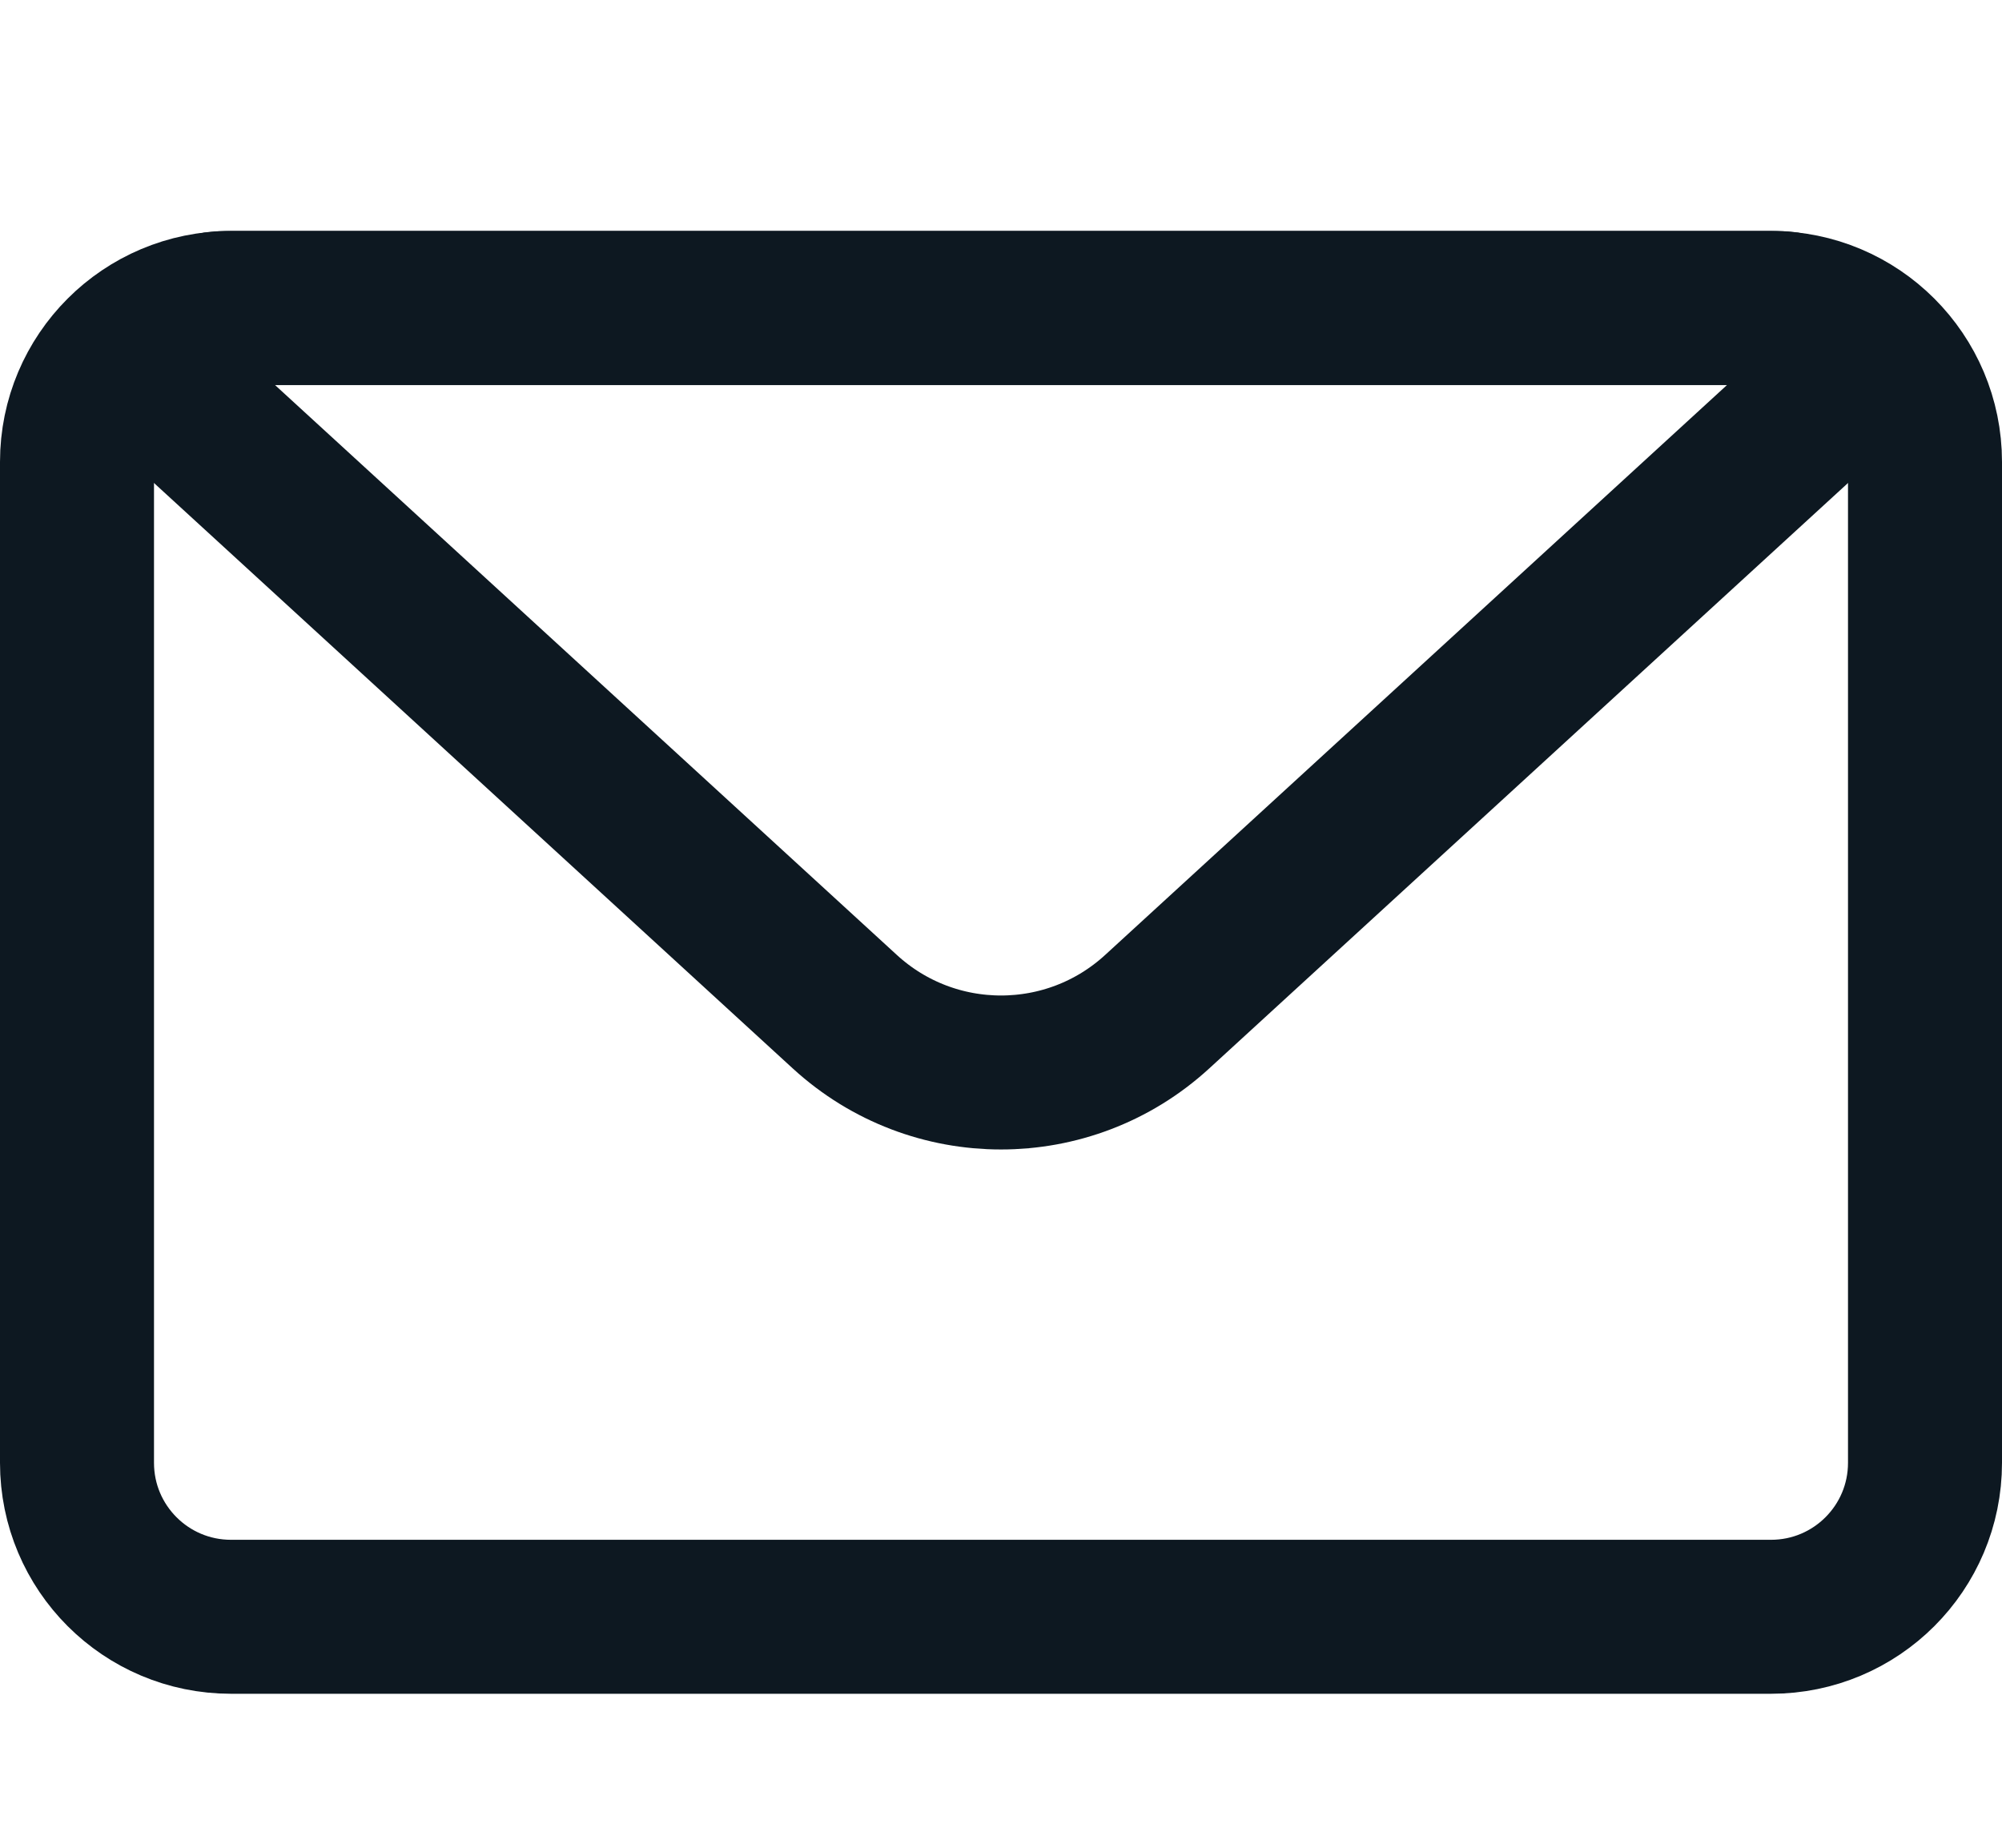
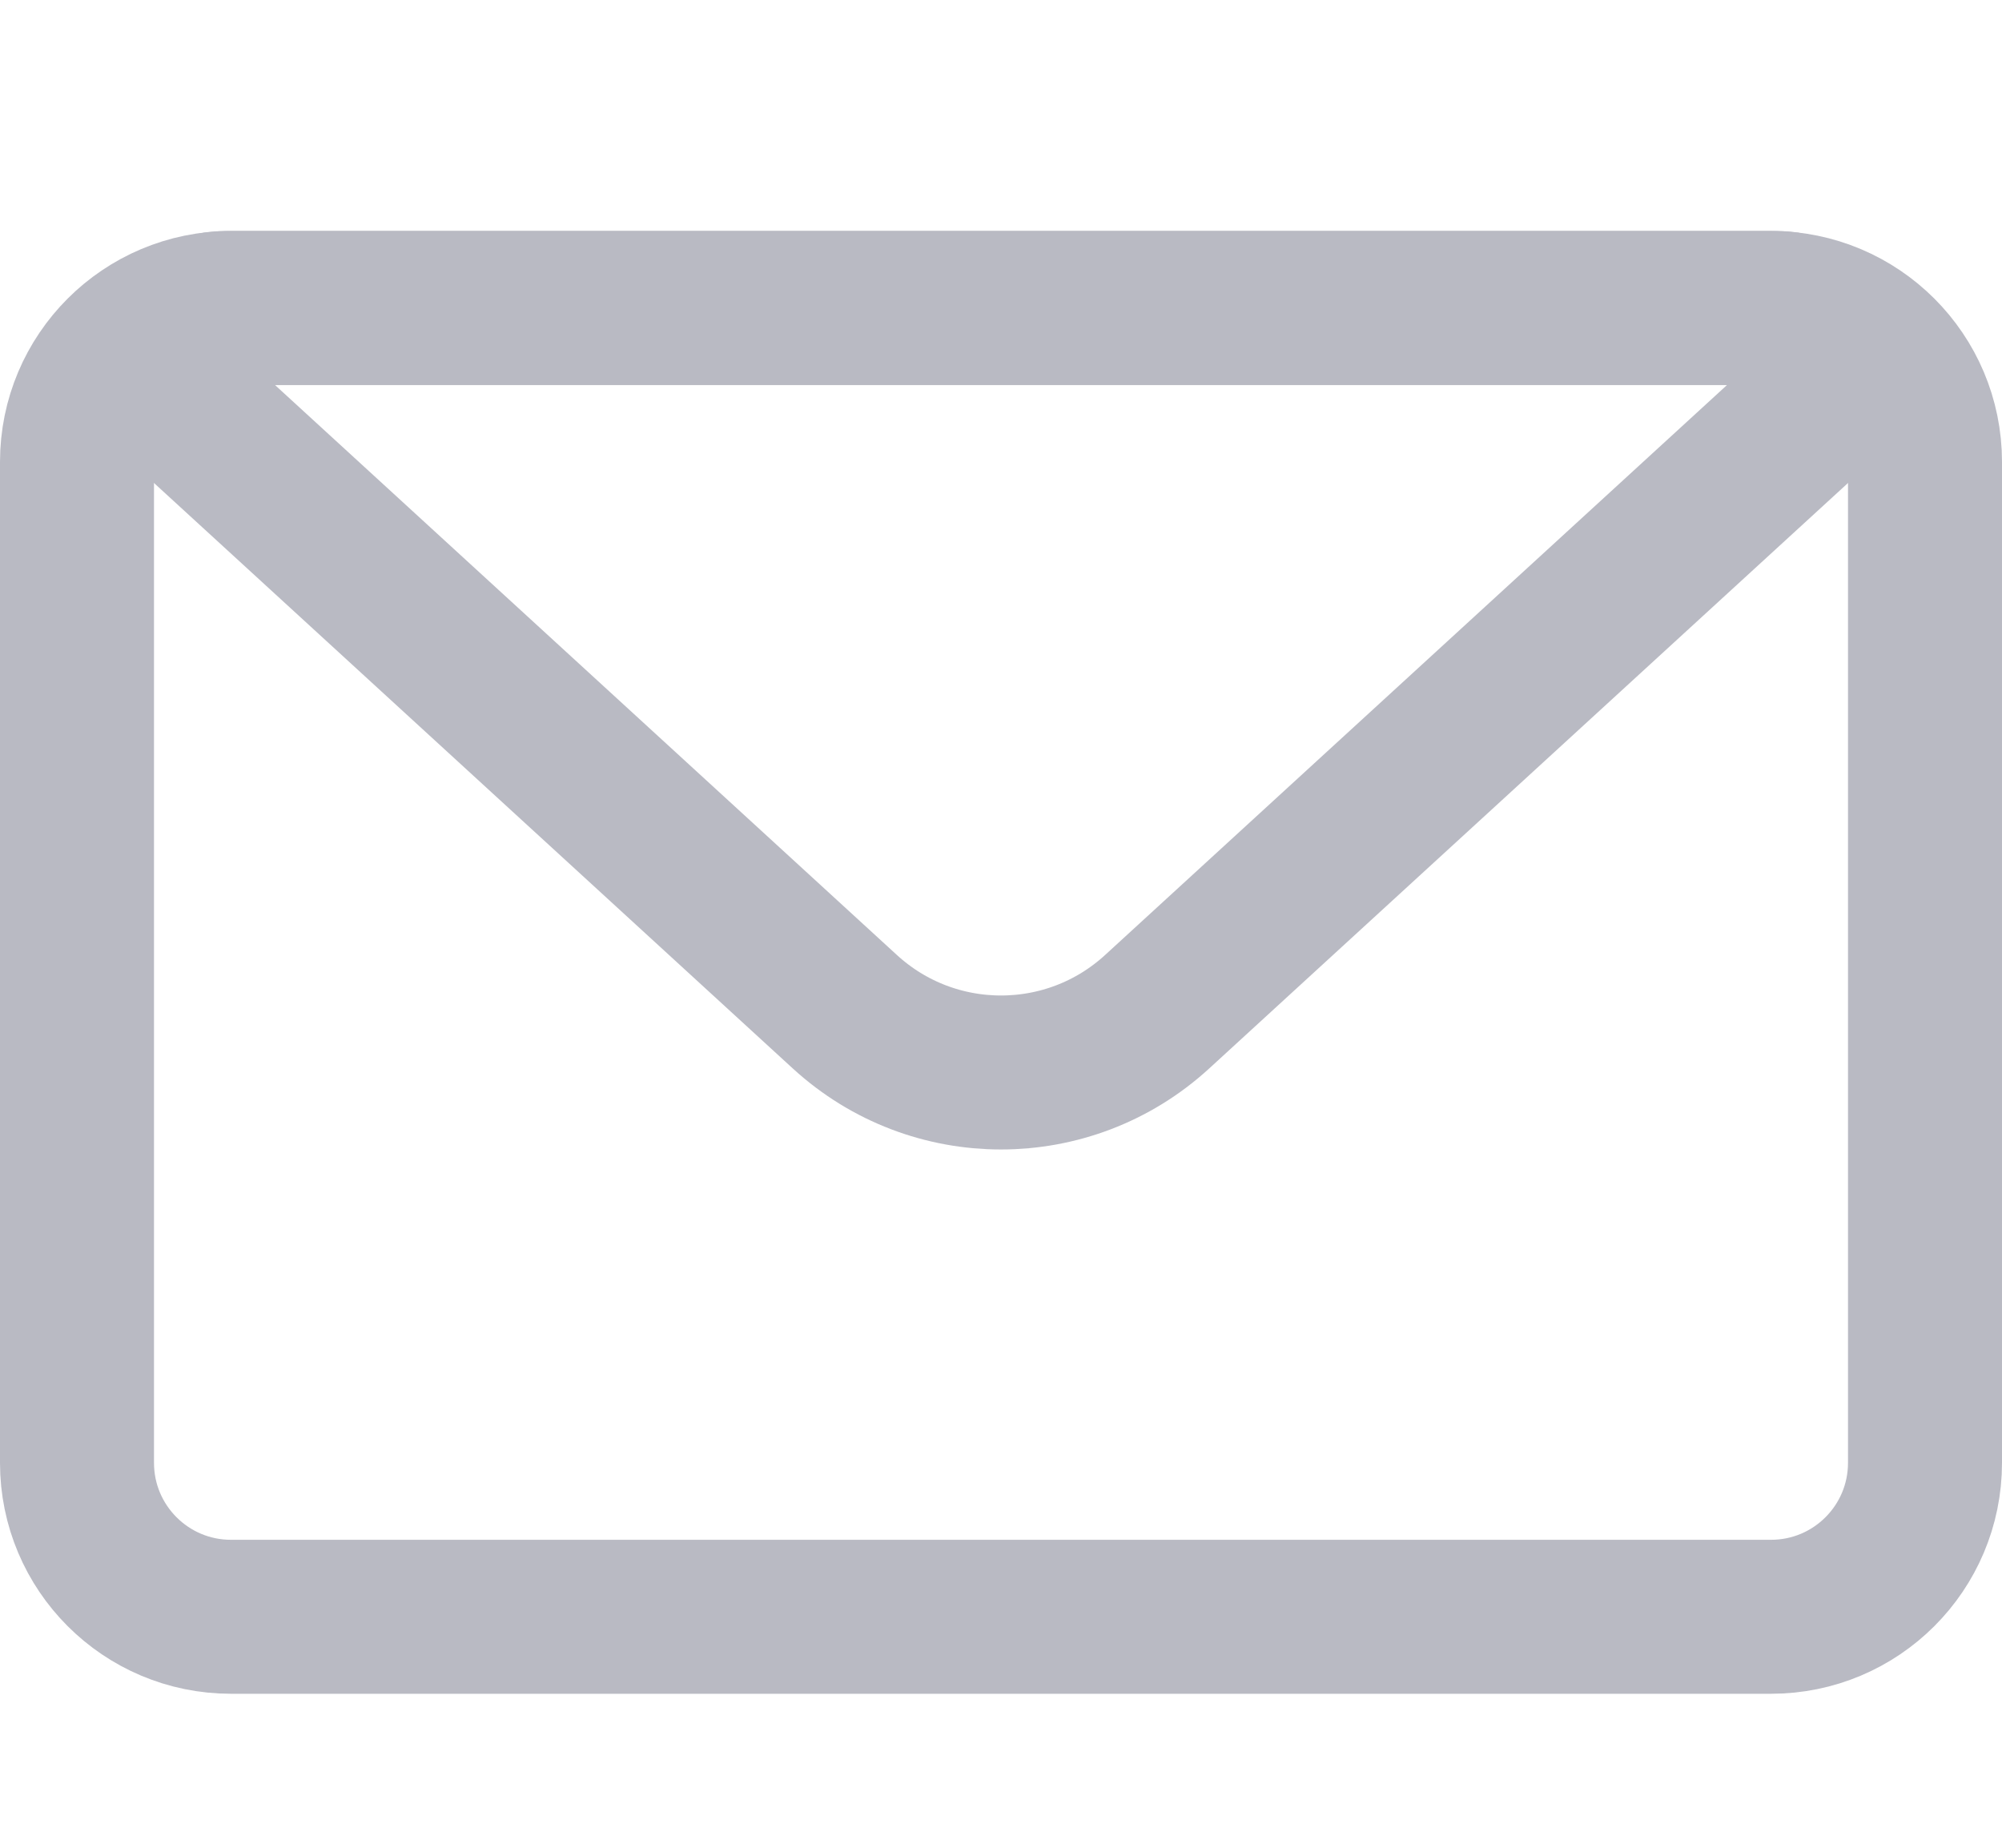
<svg xmlns="http://www.w3.org/2000/svg" width="26" height="24" viewBox="0 0 26 24" fill="none">
-   <path d="M1 6C1 4.895 1.895 4 3 4H23C24.105 4 25 4.895 25 6V19C25 20.105 24.105 21 23 21H3C1.895 21 1 20.105 1 19V6Z" stroke="#0D1821" stroke-width="2" stroke-linejoin="round" />
-   <path d="M2.421 5.303C1.917 4.841 2.244 4 2.928 4H23.072C23.756 4 24.083 4.841 23.579 5.303L15.027 13.142C13.88 14.193 12.12 14.193 10.973 13.142L2.421 5.303Z" stroke="#0D1821" stroke-width="2" stroke-linejoin="round" />
+   <path d="M1 6C1 4.895 1.895 4 3 4H23C24.105 4 25 4.895 25 6V19C25 20.105 24.105 21 23 21H3C1.895 21 1 20.105 1 19V6Z" stroke="#B9BAC3" stroke-width="2" stroke-linejoin="round" />
+   <path d="M2.421 5.303C1.917 4.841 2.244 4 2.928 4H23.072C23.756 4 24.083 4.841 23.579 5.303L15.027 13.142C13.88 14.193 12.12 14.193 10.973 13.142L2.421 5.303Z" stroke="#B9BAC3" stroke-width="2" stroke-linejoin="round" />
</svg>
